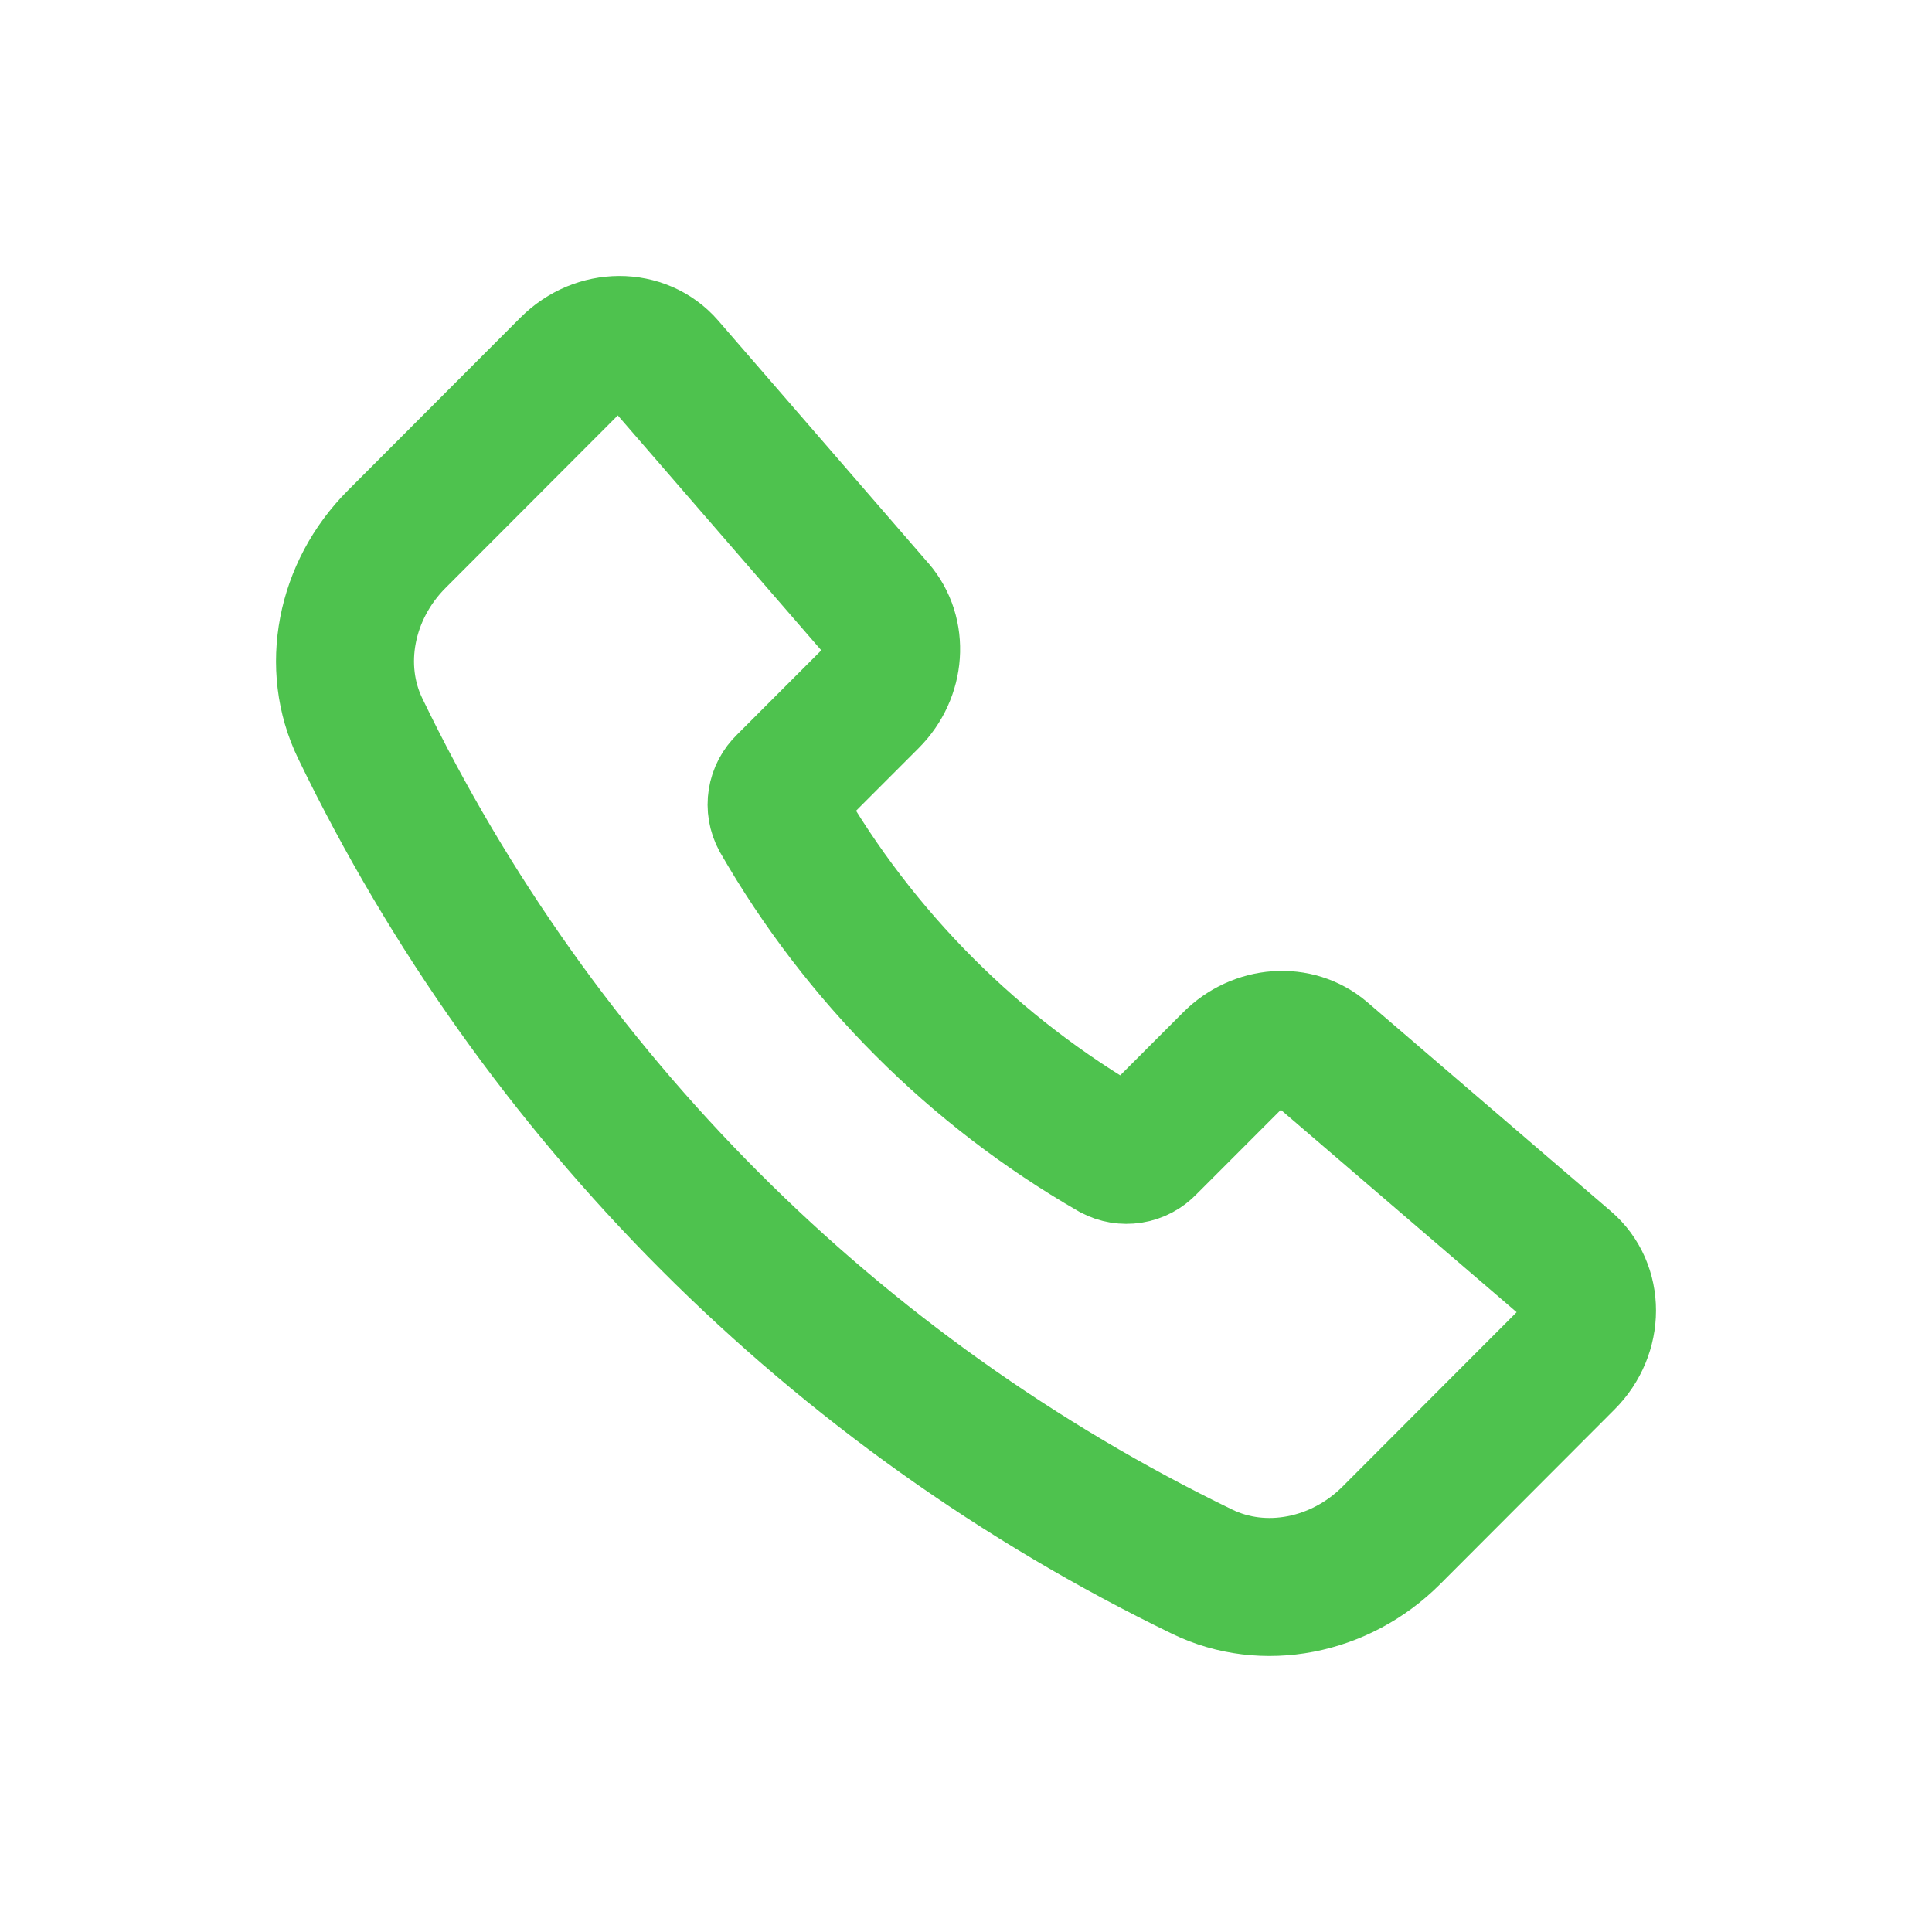
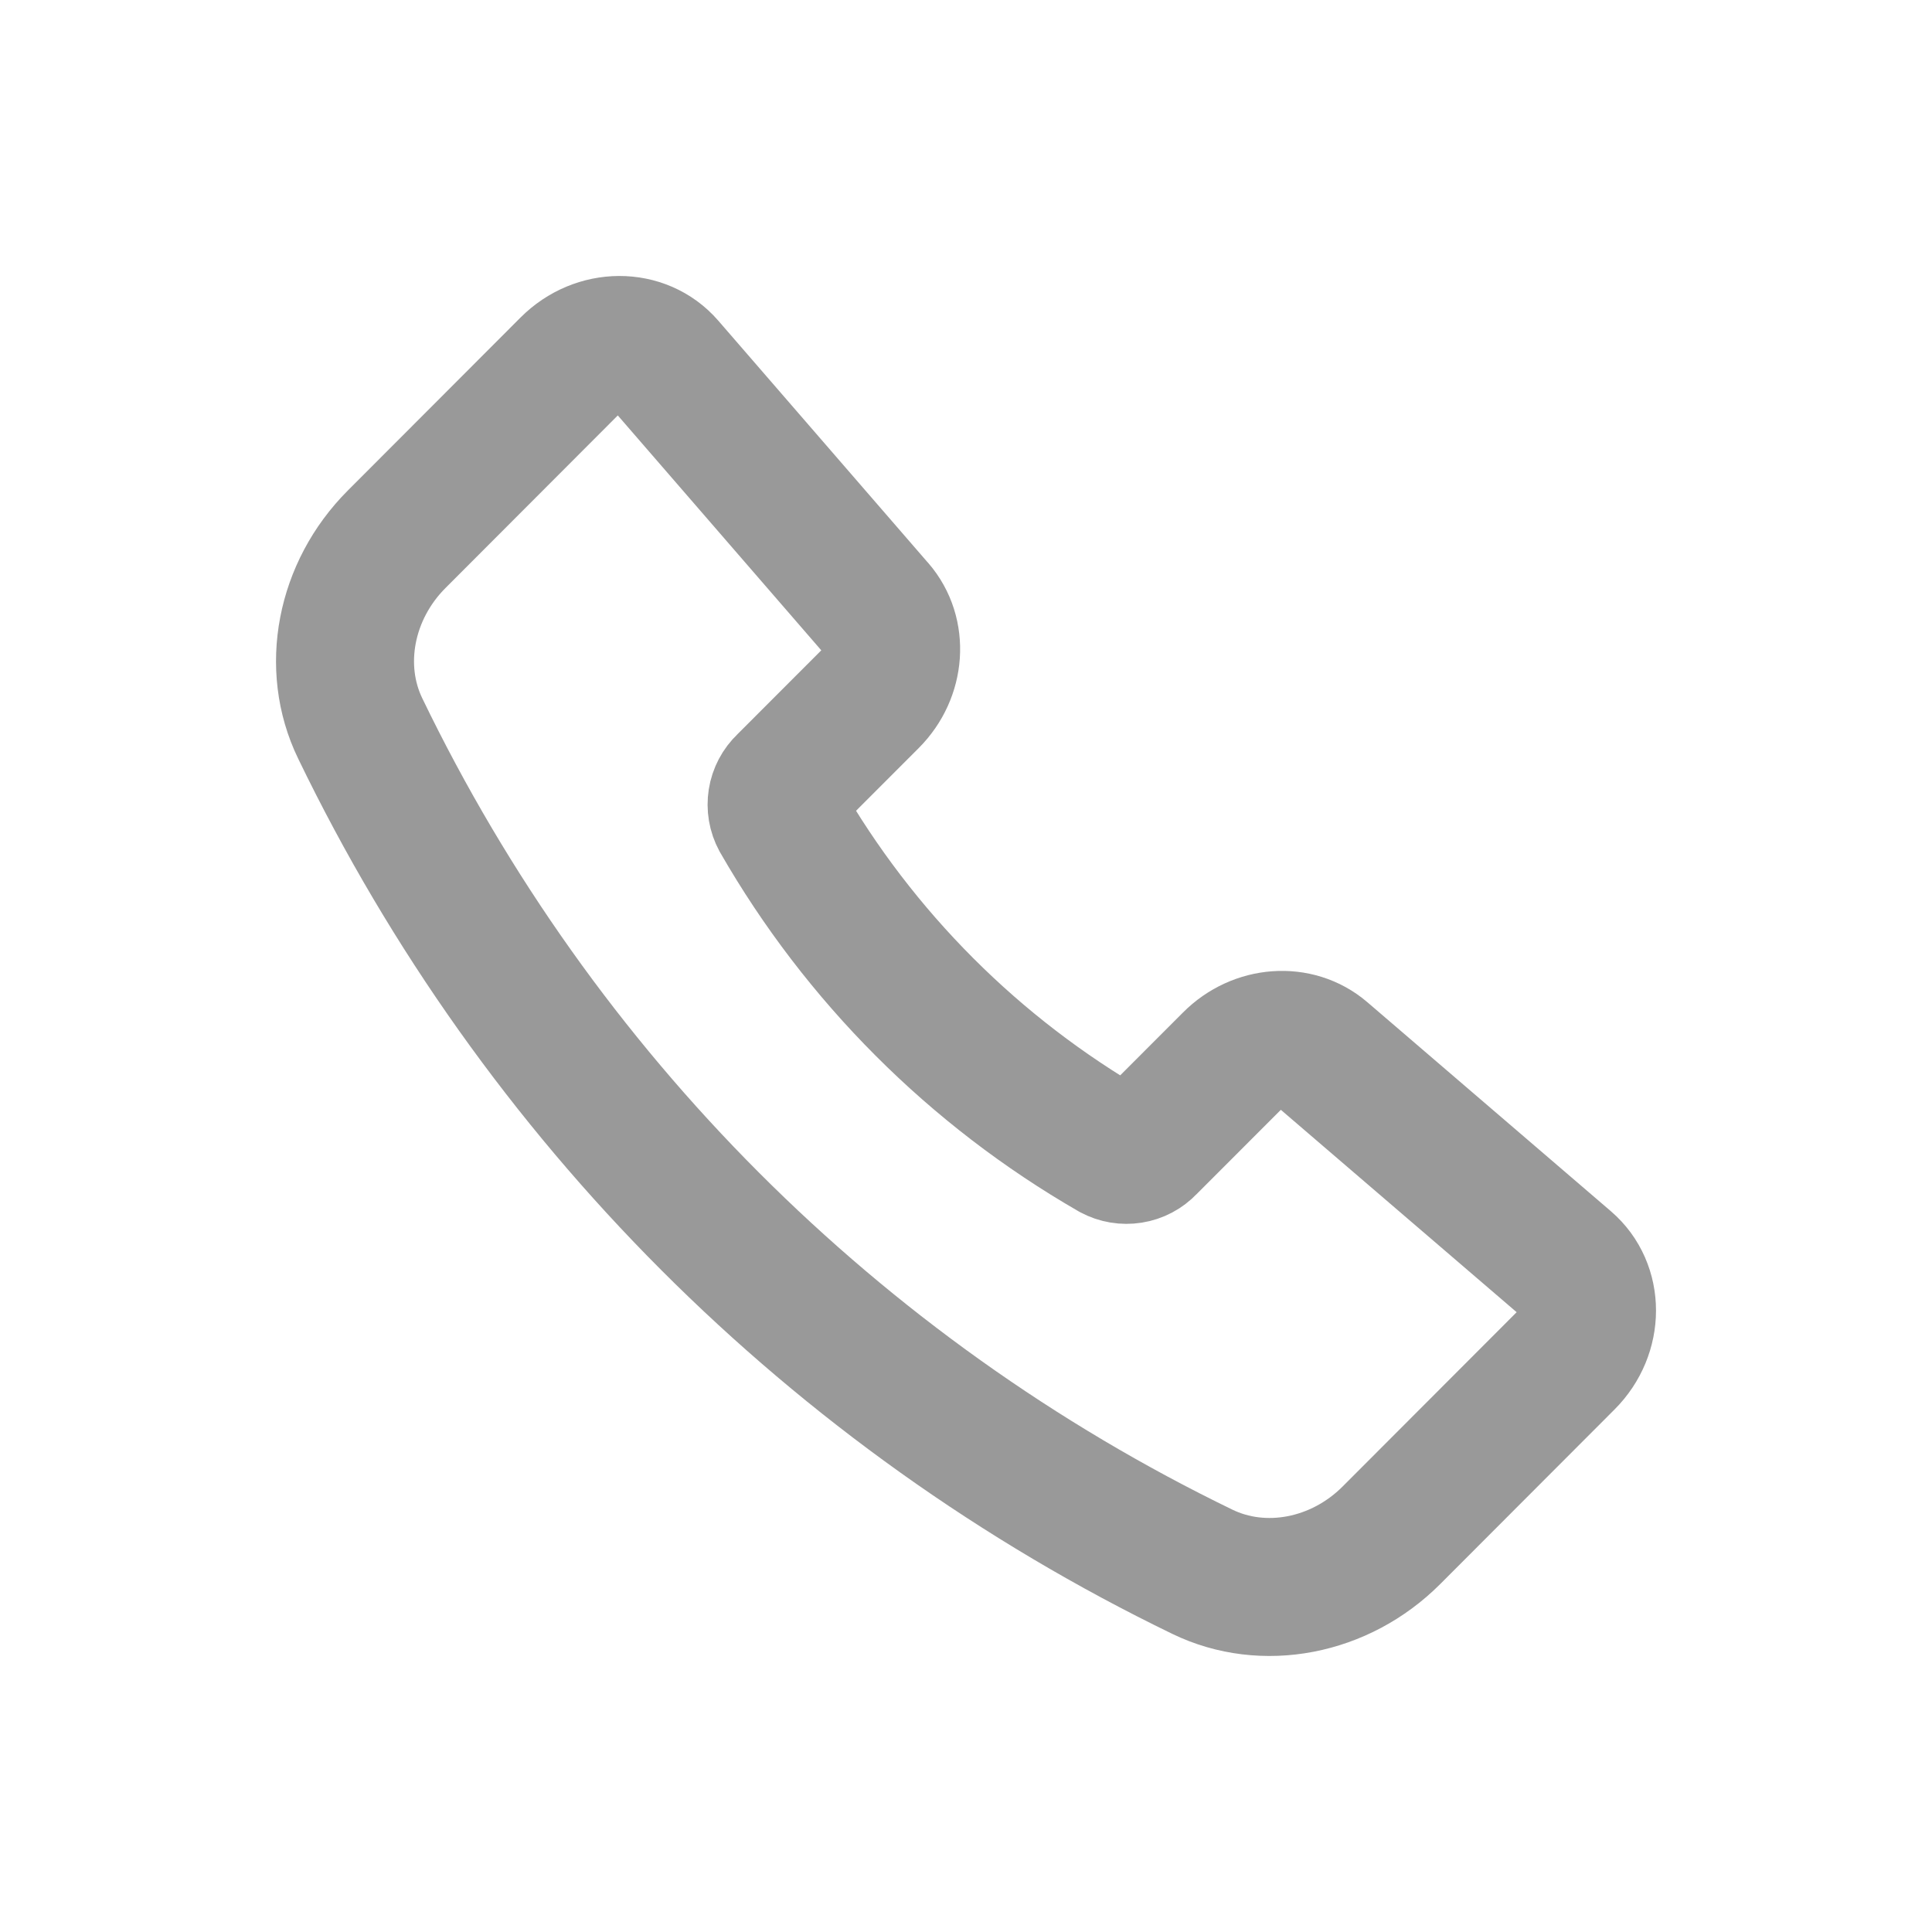
<svg xmlns="http://www.w3.org/2000/svg" width="28" height="28" viewBox="0 0 28 28" fill="none">
-   <path d="M12.699 8.817L9.654 5.302C9.303 4.897 8.66 4.899 8.252 5.308L5.748 7.816C5.003 8.562 4.79 9.67 5.221 10.558C7.796 15.89 12.097 20.197 17.425 22.779C18.313 23.21 19.42 22.997 20.165 22.251L22.692 19.72C23.102 19.31 23.103 18.663 22.694 18.312L19.166 15.284C18.797 14.967 18.224 15.008 17.854 15.379L16.626 16.608C16.564 16.674 16.481 16.718 16.391 16.732C16.301 16.746 16.209 16.731 16.129 16.688C14.122 15.532 12.458 13.866 11.305 11.858C11.261 11.777 11.246 11.685 11.26 11.595C11.274 11.505 11.318 11.422 11.384 11.359L12.608 10.134C12.979 9.762 13.019 9.186 12.699 8.816V8.817Z" stroke="#4EC24E" stroke-width="2" stroke-linecap="round" stroke-linejoin="round" />
+   <path d="M12.699 8.817L9.654 5.302C9.303 4.897 8.66 4.899 8.252 5.308L5.748 7.816C5.003 8.562 4.79 9.67 5.221 10.558C7.796 15.89 12.097 20.197 17.425 22.779C18.313 23.21 19.42 22.997 20.165 22.251L22.692 19.72C23.102 19.31 23.103 18.663 22.694 18.312L19.166 15.284C18.797 14.967 18.224 15.008 17.854 15.379L16.626 16.608C16.564 16.674 16.481 16.718 16.391 16.732C16.301 16.746 16.209 16.731 16.129 16.688C14.122 15.532 12.458 13.866 11.305 11.858C11.261 11.777 11.246 11.685 11.26 11.595C11.274 11.505 11.318 11.422 11.384 11.359L12.608 10.134C12.979 9.762 13.019 9.186 12.699 8.816V8.817Z" stroke="#999" stroke-width="2" stroke-linecap="round" stroke-linejoin="round" />
</svg>
